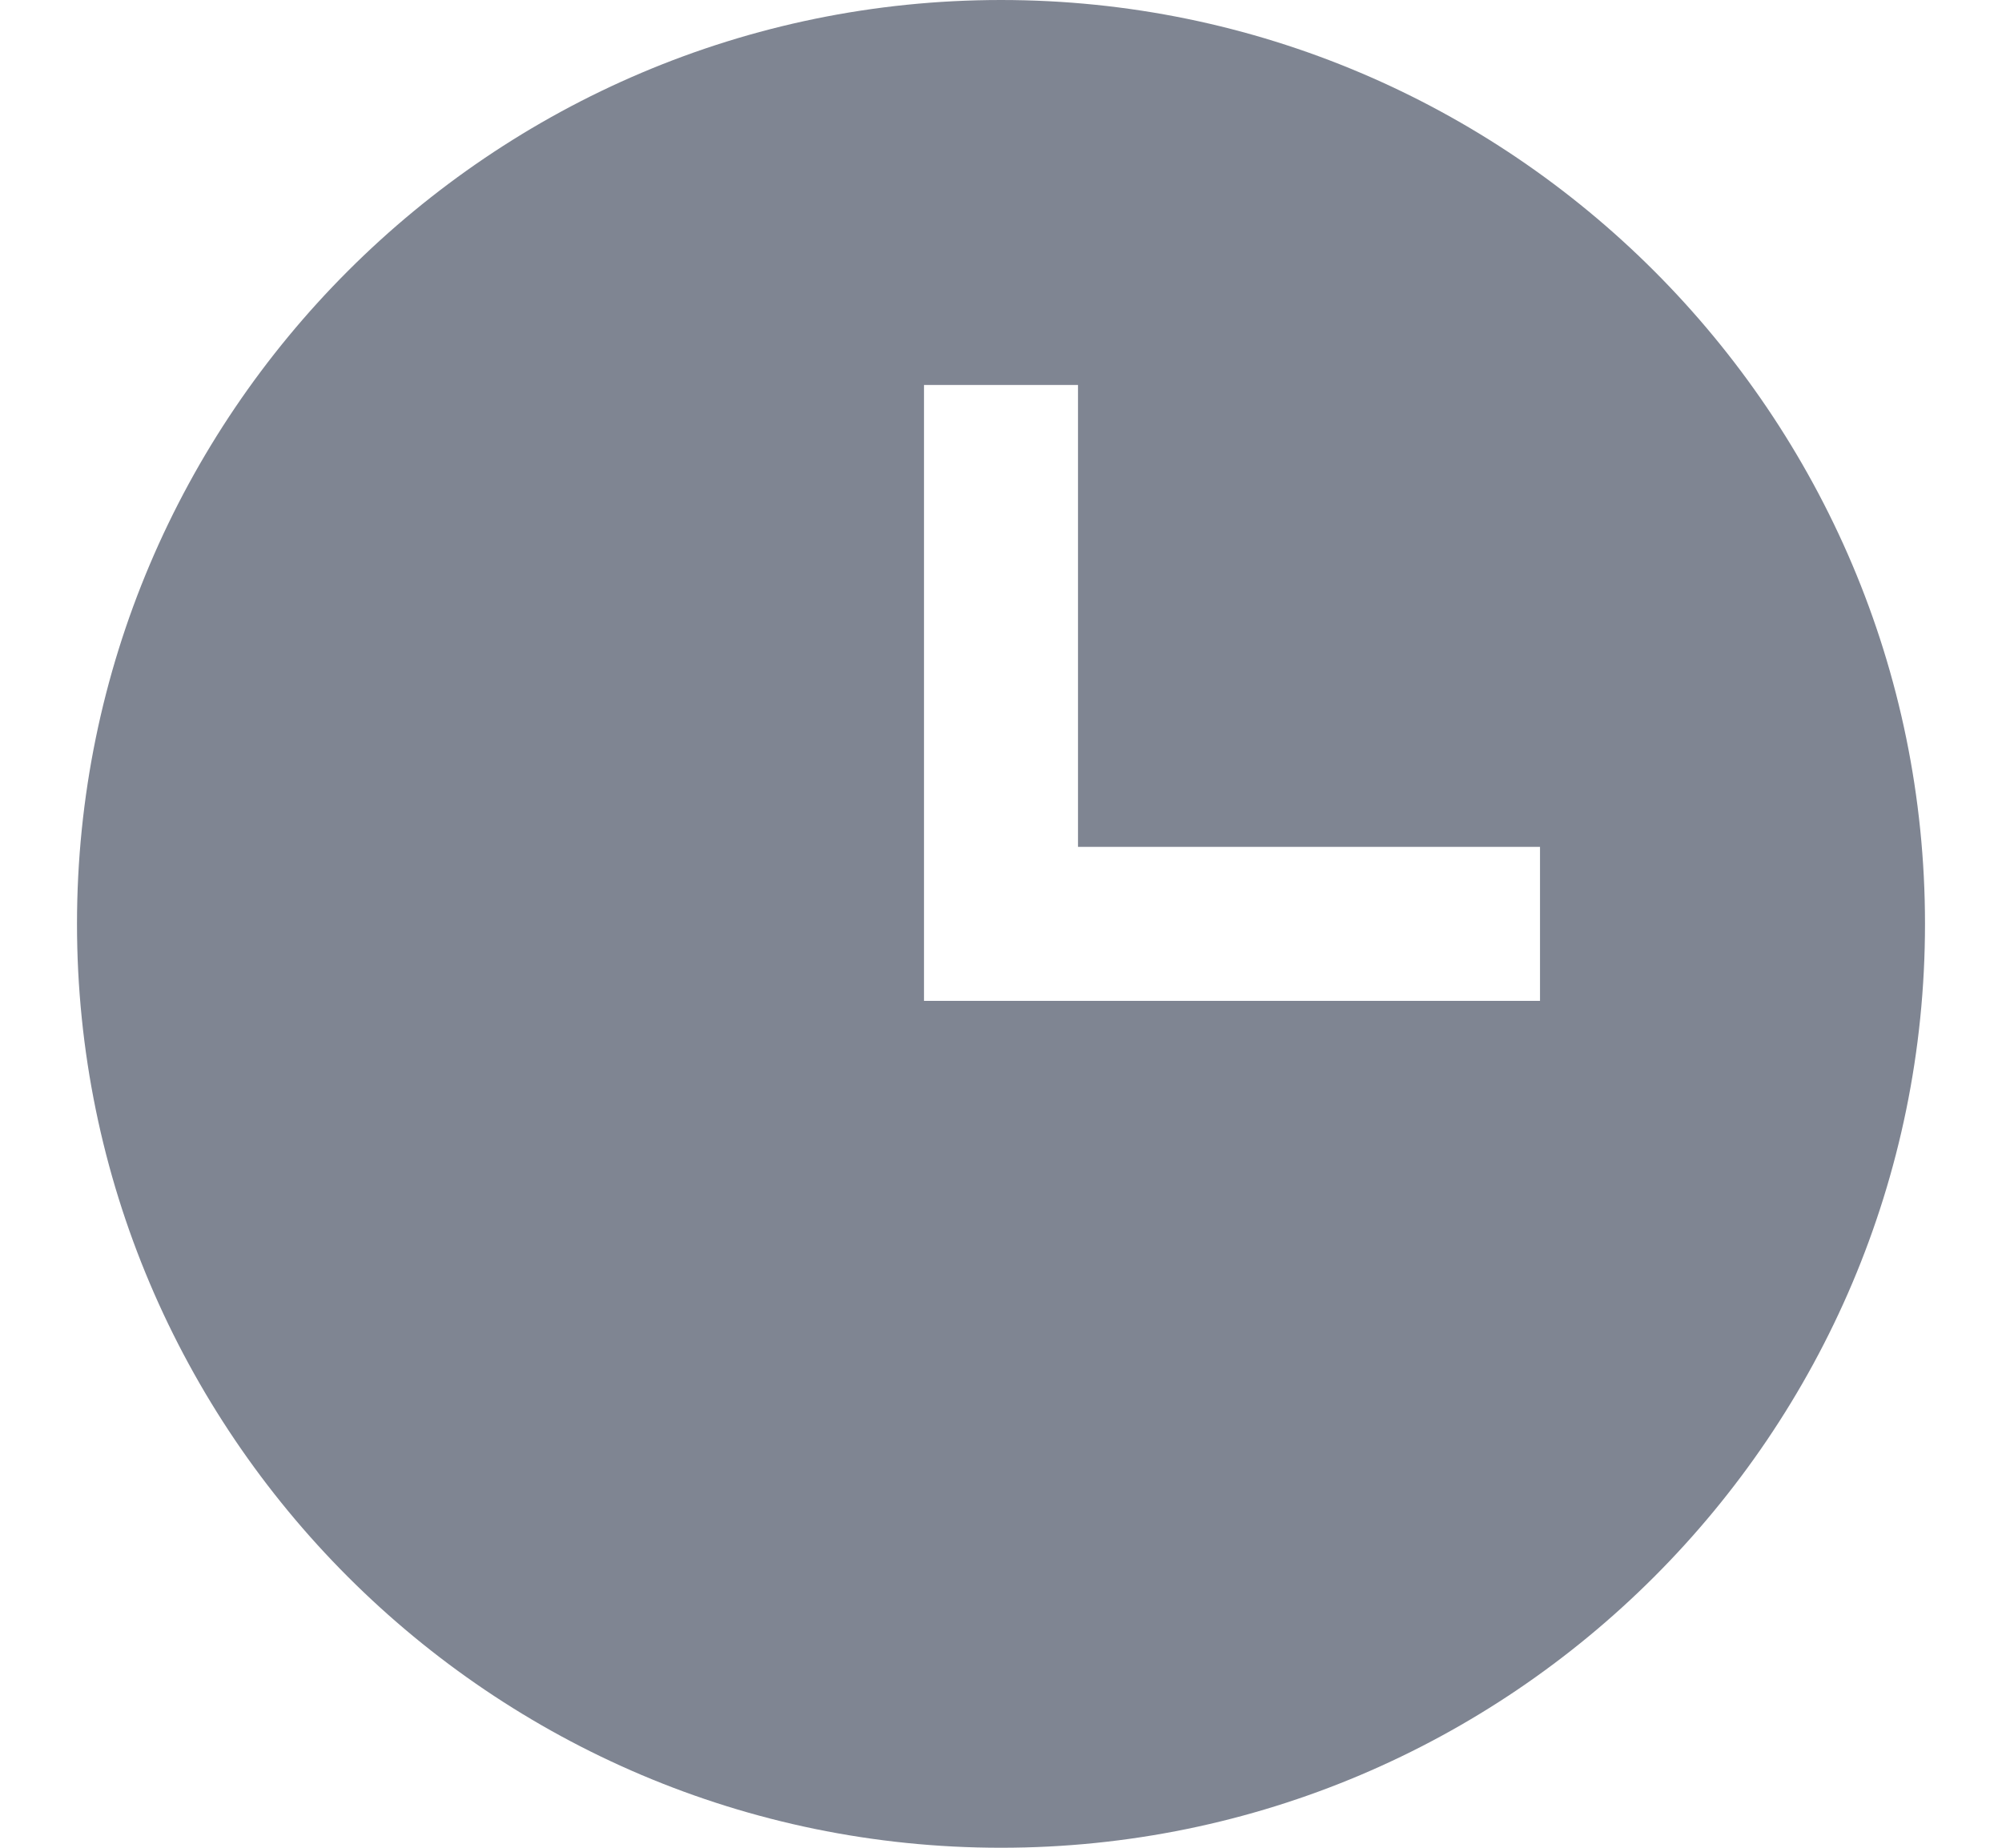
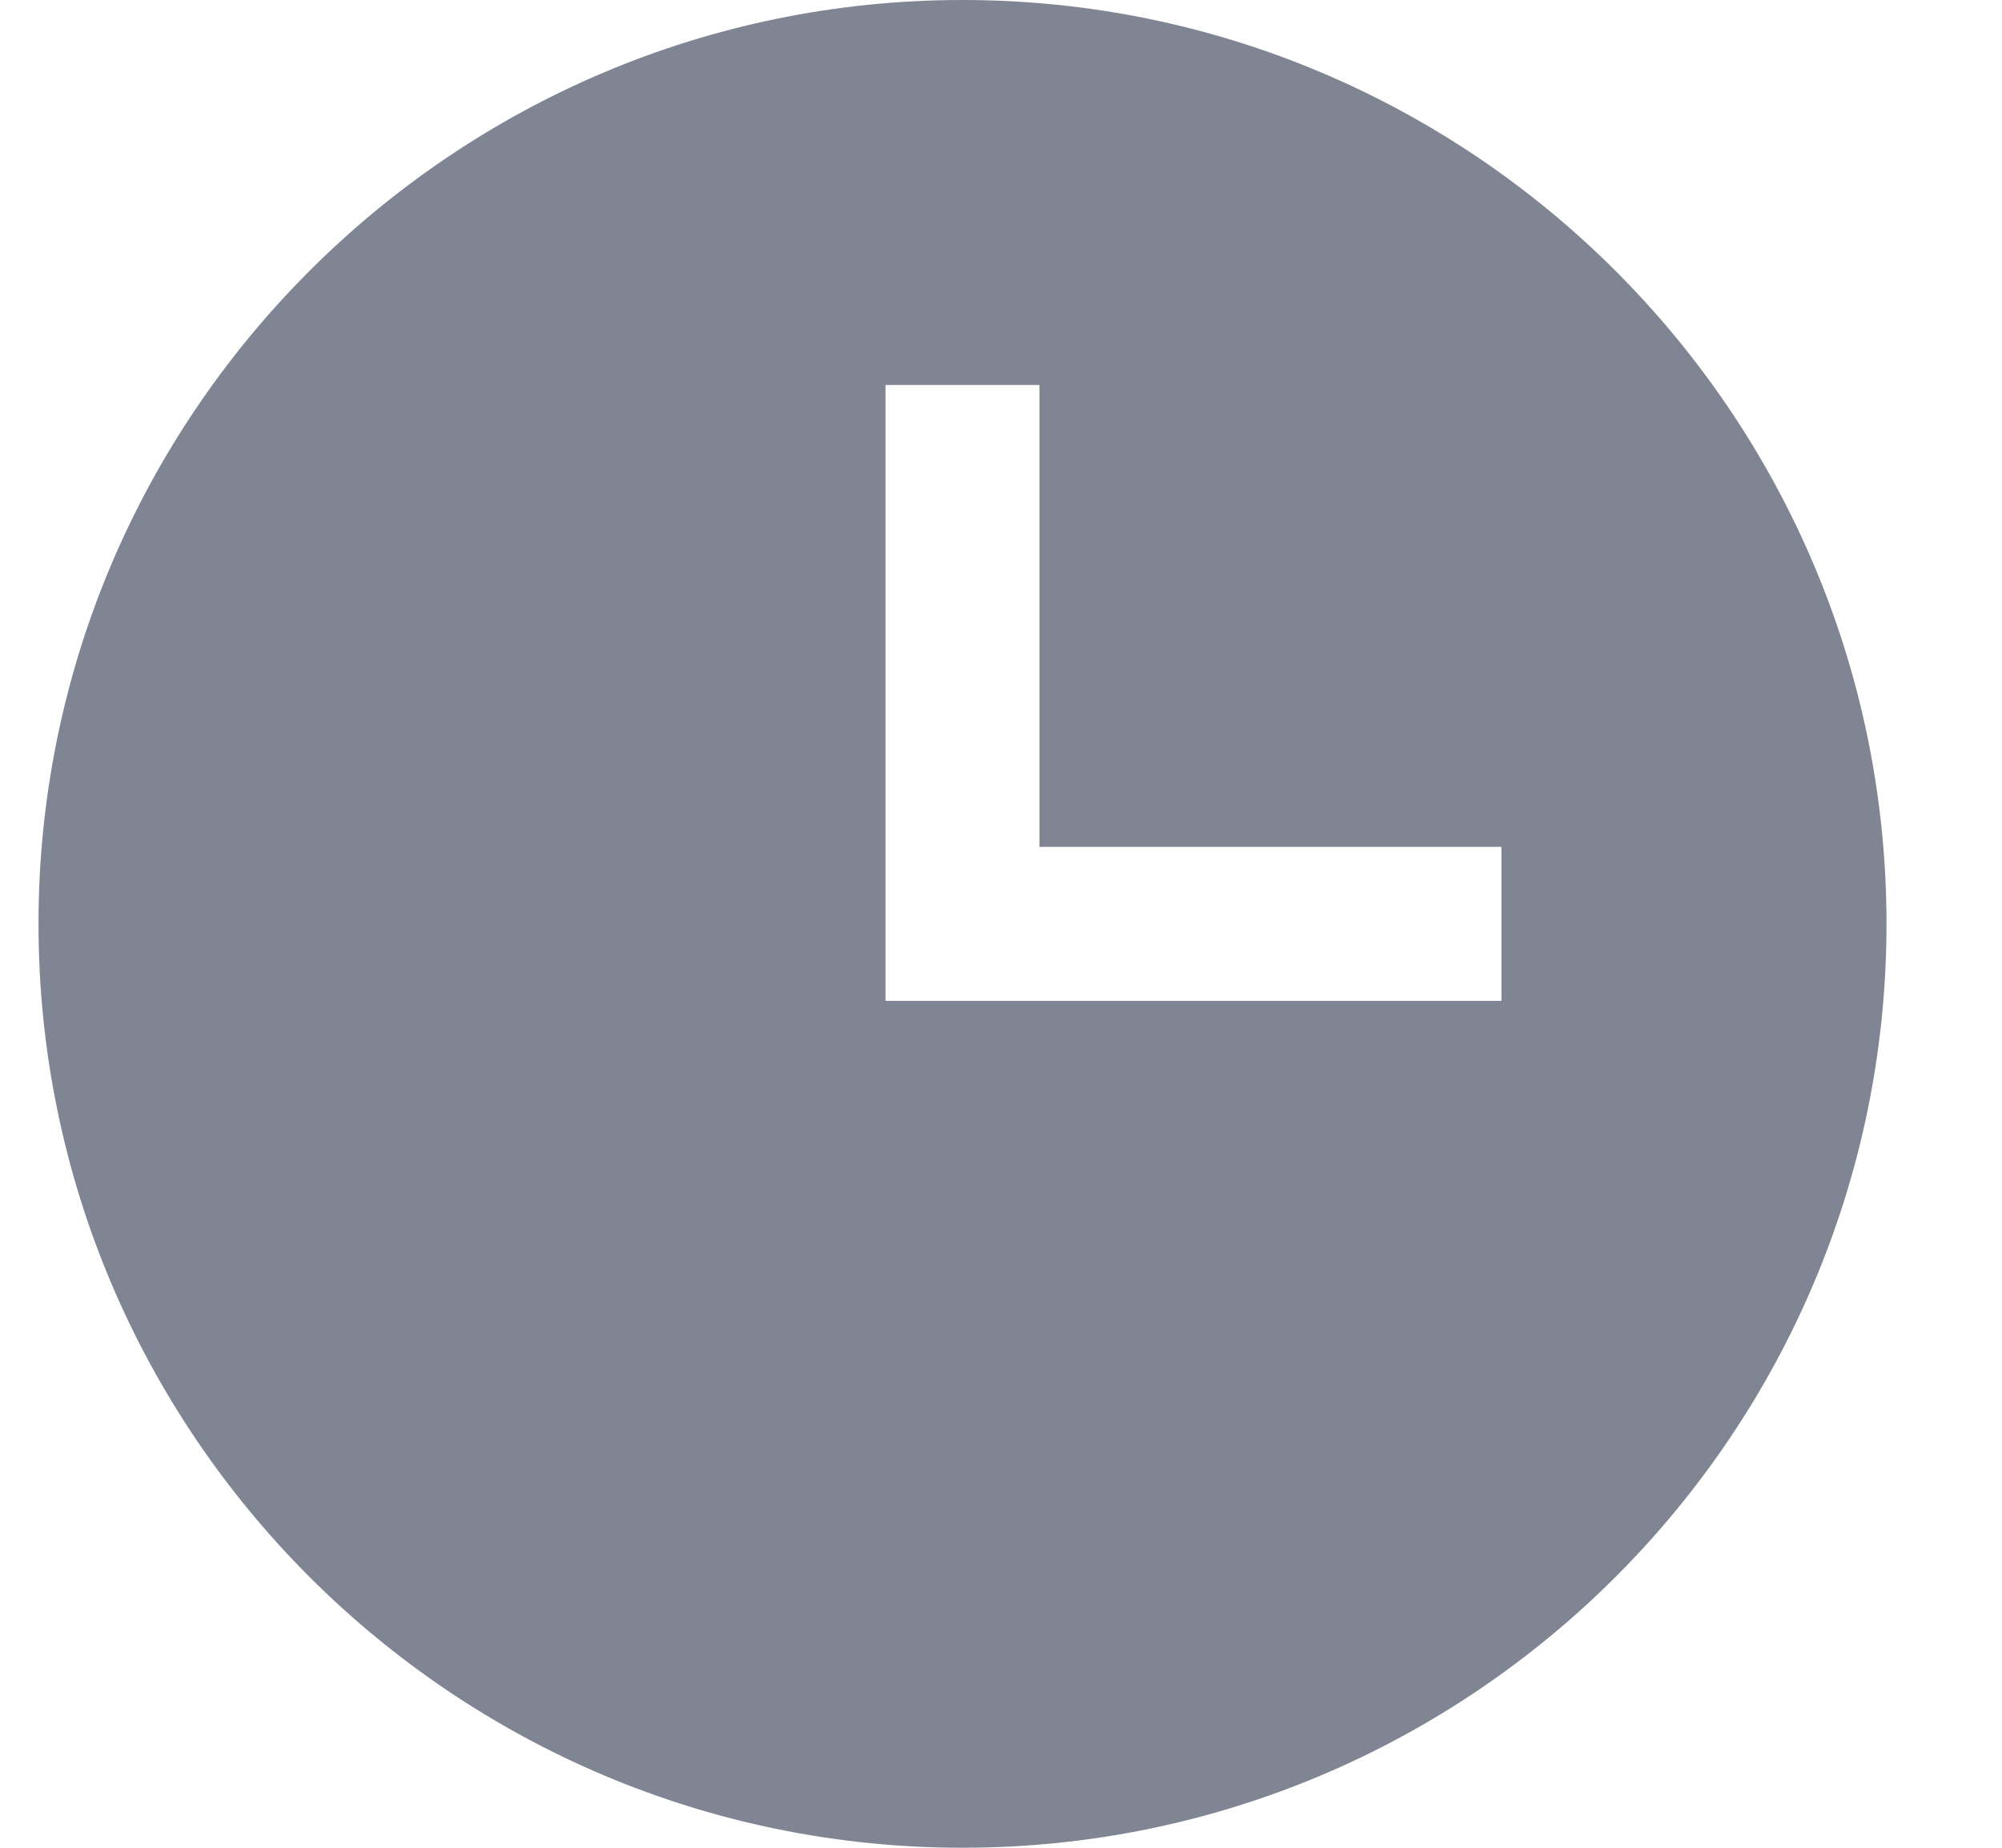
<svg xmlns="http://www.w3.org/2000/svg" width="13" height="12" viewBox="0 0 13 12" fill="none">
-   <path fill-rule="evenodd" clip-rule="evenodd" d="M6.5 0C3.192 0 0.5 2.692 0.5 6C0.5 9.309 3.192 12 6.5 12C9.809 12 12.5 9.309 12.5 6C12.5 2.692 9.809 0 6.5 0ZM10 6.5H6V2.5H7V5.5H10V6.5Z" fill="#7F8592" />
+   <path fill-rule="evenodd" clip-rule="evenodd" d="M6.25 0C2.942 0 0.25 2.692 0.25 6C0.25 9.309 2.942 12 6.25 12C9.559 12 12.25 9.309 12.25 6C12.25 2.692 9.559 0 6.25 0ZM9.75 6.5H5.75V2.5H6.75V5.5H9.75V6.5Z" fill="#7F8592" />
</svg>
